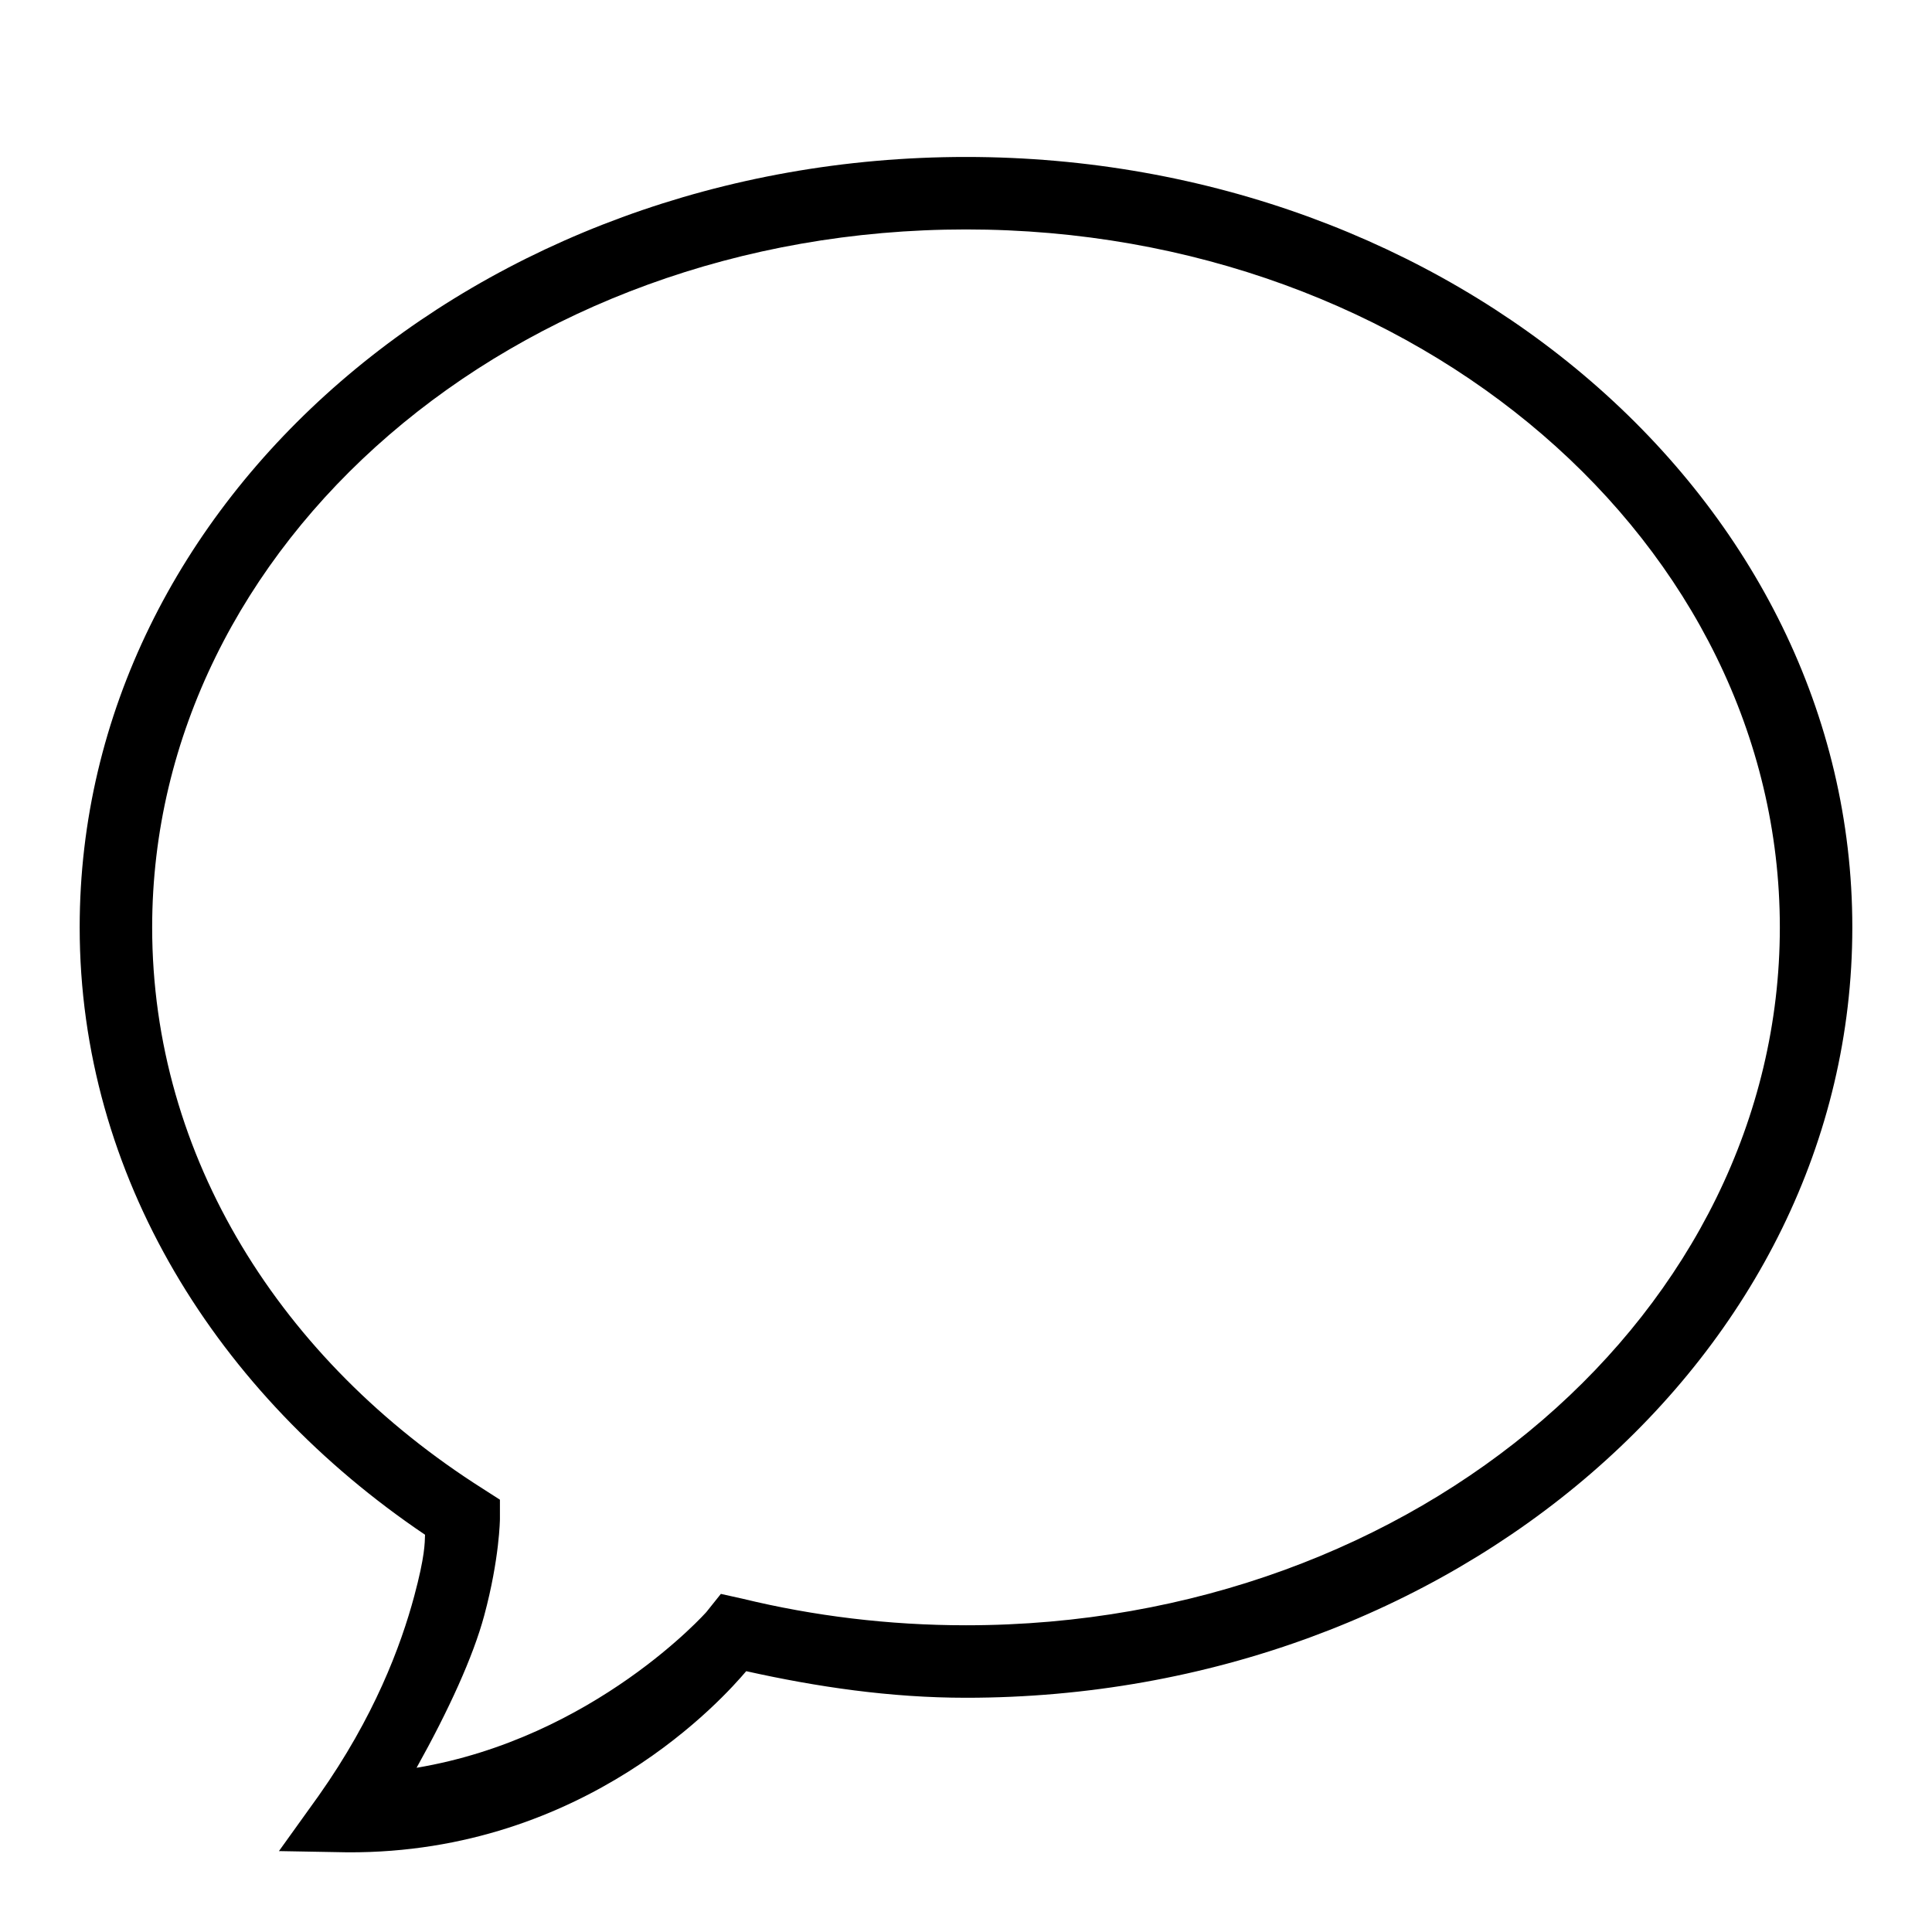
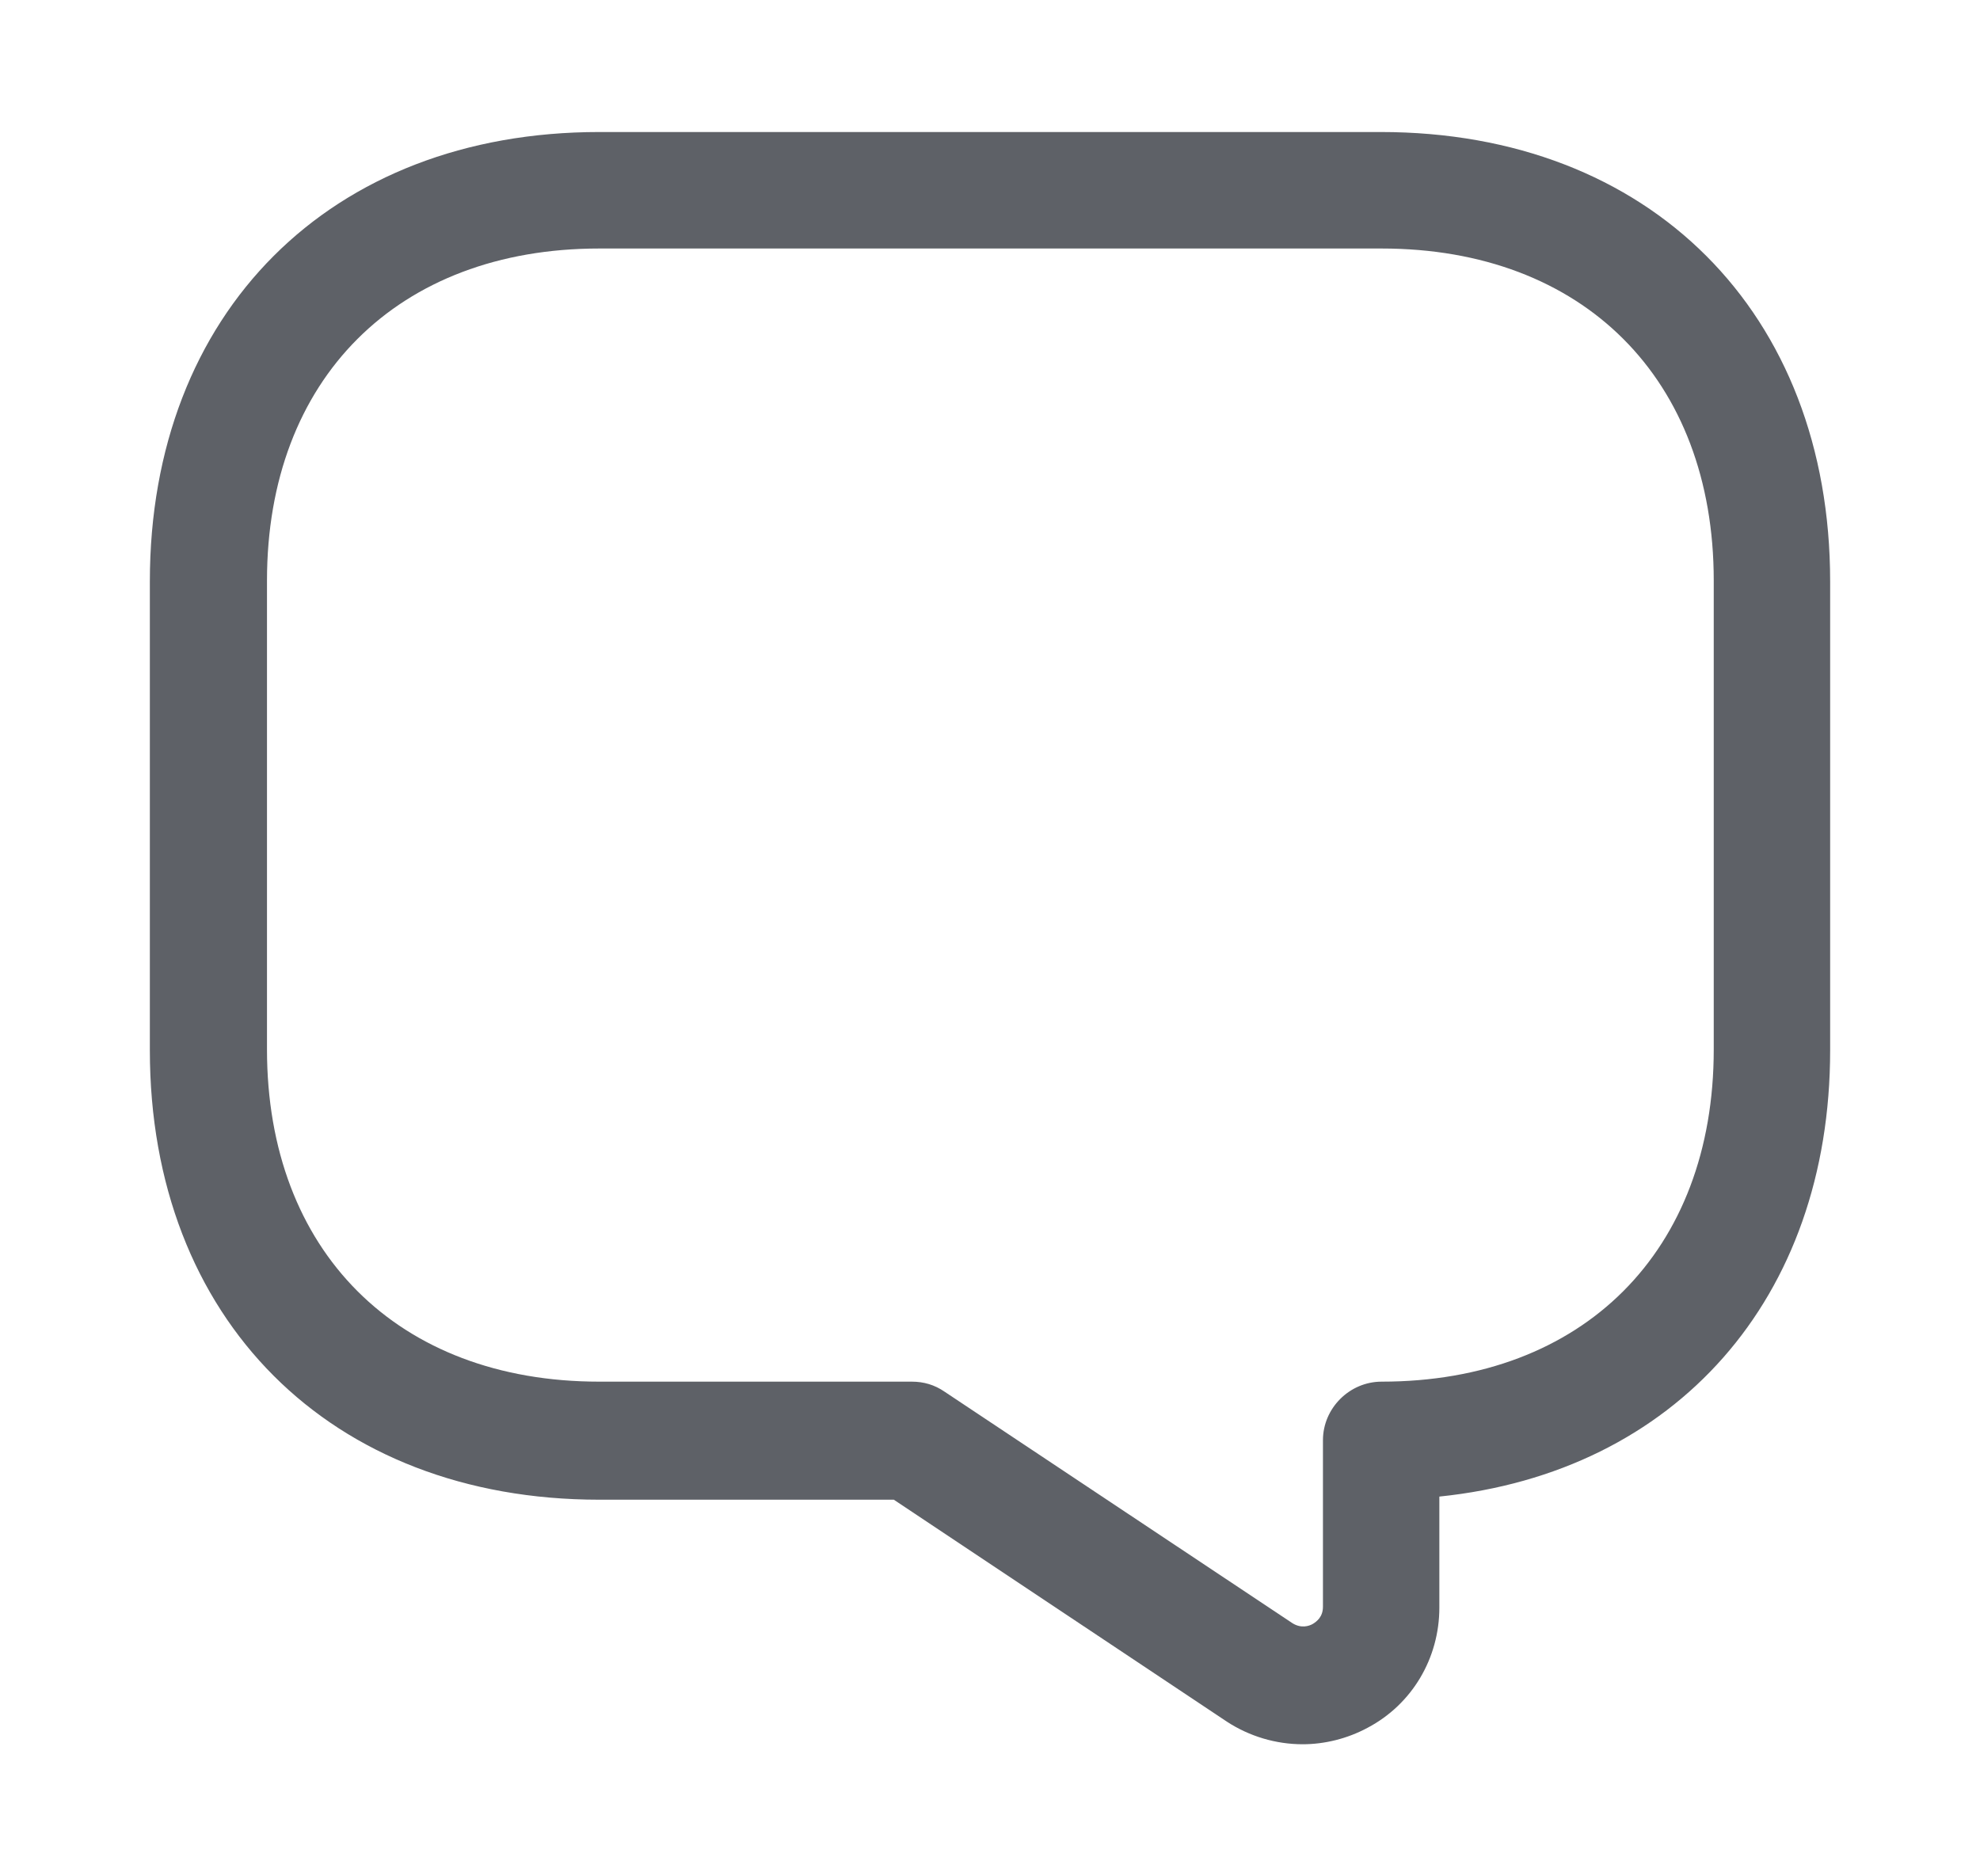
- <svg xmlns="http://www.w3.org/2000/svg" viewBox="0 0 50 50" width="50px" height="50px">
-   <path d="M 25 4.062 C 12.414 4.062 2.062 12.926 2.062 24 C 2.062 30.426 5.625 36.094 11 39.719 C 10.992 39.934 11 40.266 10.719 41.312 C 10.371 42.605 9.684 44.438 8.25 46.469 L 7.219 47.906 L 9 47.938 C 15.176 47.965 18.754 43.906 19.312 43.25 C 21.137 43.656 23.035 43.938 25 43.938 C 37.582 43.938 47.938 35.074 47.938 24 C 47.938 12.926 37.582 4.062 25 4.062 Z M 25 5.938 C 36.715 5.938 46.062 14.09 46.062 24 C 46.062 33.91 36.715 42.062 25 42.062 C 22.996 42.062 21.051 41.82 19.219 41.375 L 18.656 41.25 L 18.281 41.719 C 18.281 41.719 15.391 44.977 10.781 45.75 C 11.613 44.258 12.246 42.871 12.531 41.812 C 12.93 40.332 12.938 39.312 12.938 39.312 L 12.938 38.812 L 12.5 38.531 C 7.273 35.219 3.938 29.941 3.938 24 C 3.938 14.09 13.281 5.938 25 5.938 Z" />
+ <svg xmlns="http://www.w3.org/2000/svg" width="19" height="18" viewBox="0 0 19 18" fill="none">
+   <path d="M12.5 16.74C12.245 16.74 11.99 16.665 11.773 16.523L8.577 14.393H5.75C3.17 14.393 1.438 12.66 1.438 10.08V5.58C1.438 3 3.17 1.267 5.75 1.267H13.25C15.83 1.267 17.562 3 17.562 5.58V10.08C17.562 12.465 16.078 14.13 13.812 14.363V15.428C13.812 15.915 13.55 16.357 13.123 16.582C12.928 16.687 12.71 16.74 12.5 16.74ZM5.75 2.385C3.815 2.385 2.562 3.637 2.562 5.572V10.072C2.562 12.007 3.815 13.26 5.75 13.26H8.75C8.863 13.26 8.968 13.29 9.065 13.357L12.402 15.578C12.485 15.63 12.56 15.607 12.598 15.585C12.635 15.562 12.695 15.518 12.695 15.42V13.822C12.695 13.515 12.95 13.26 13.258 13.26C15.193 13.26 16.445 12.007 16.445 10.072V5.572C16.445 3.637 15.193 2.385 13.258 2.385H5.75Z" fill="#5E6167" />
</svg>
